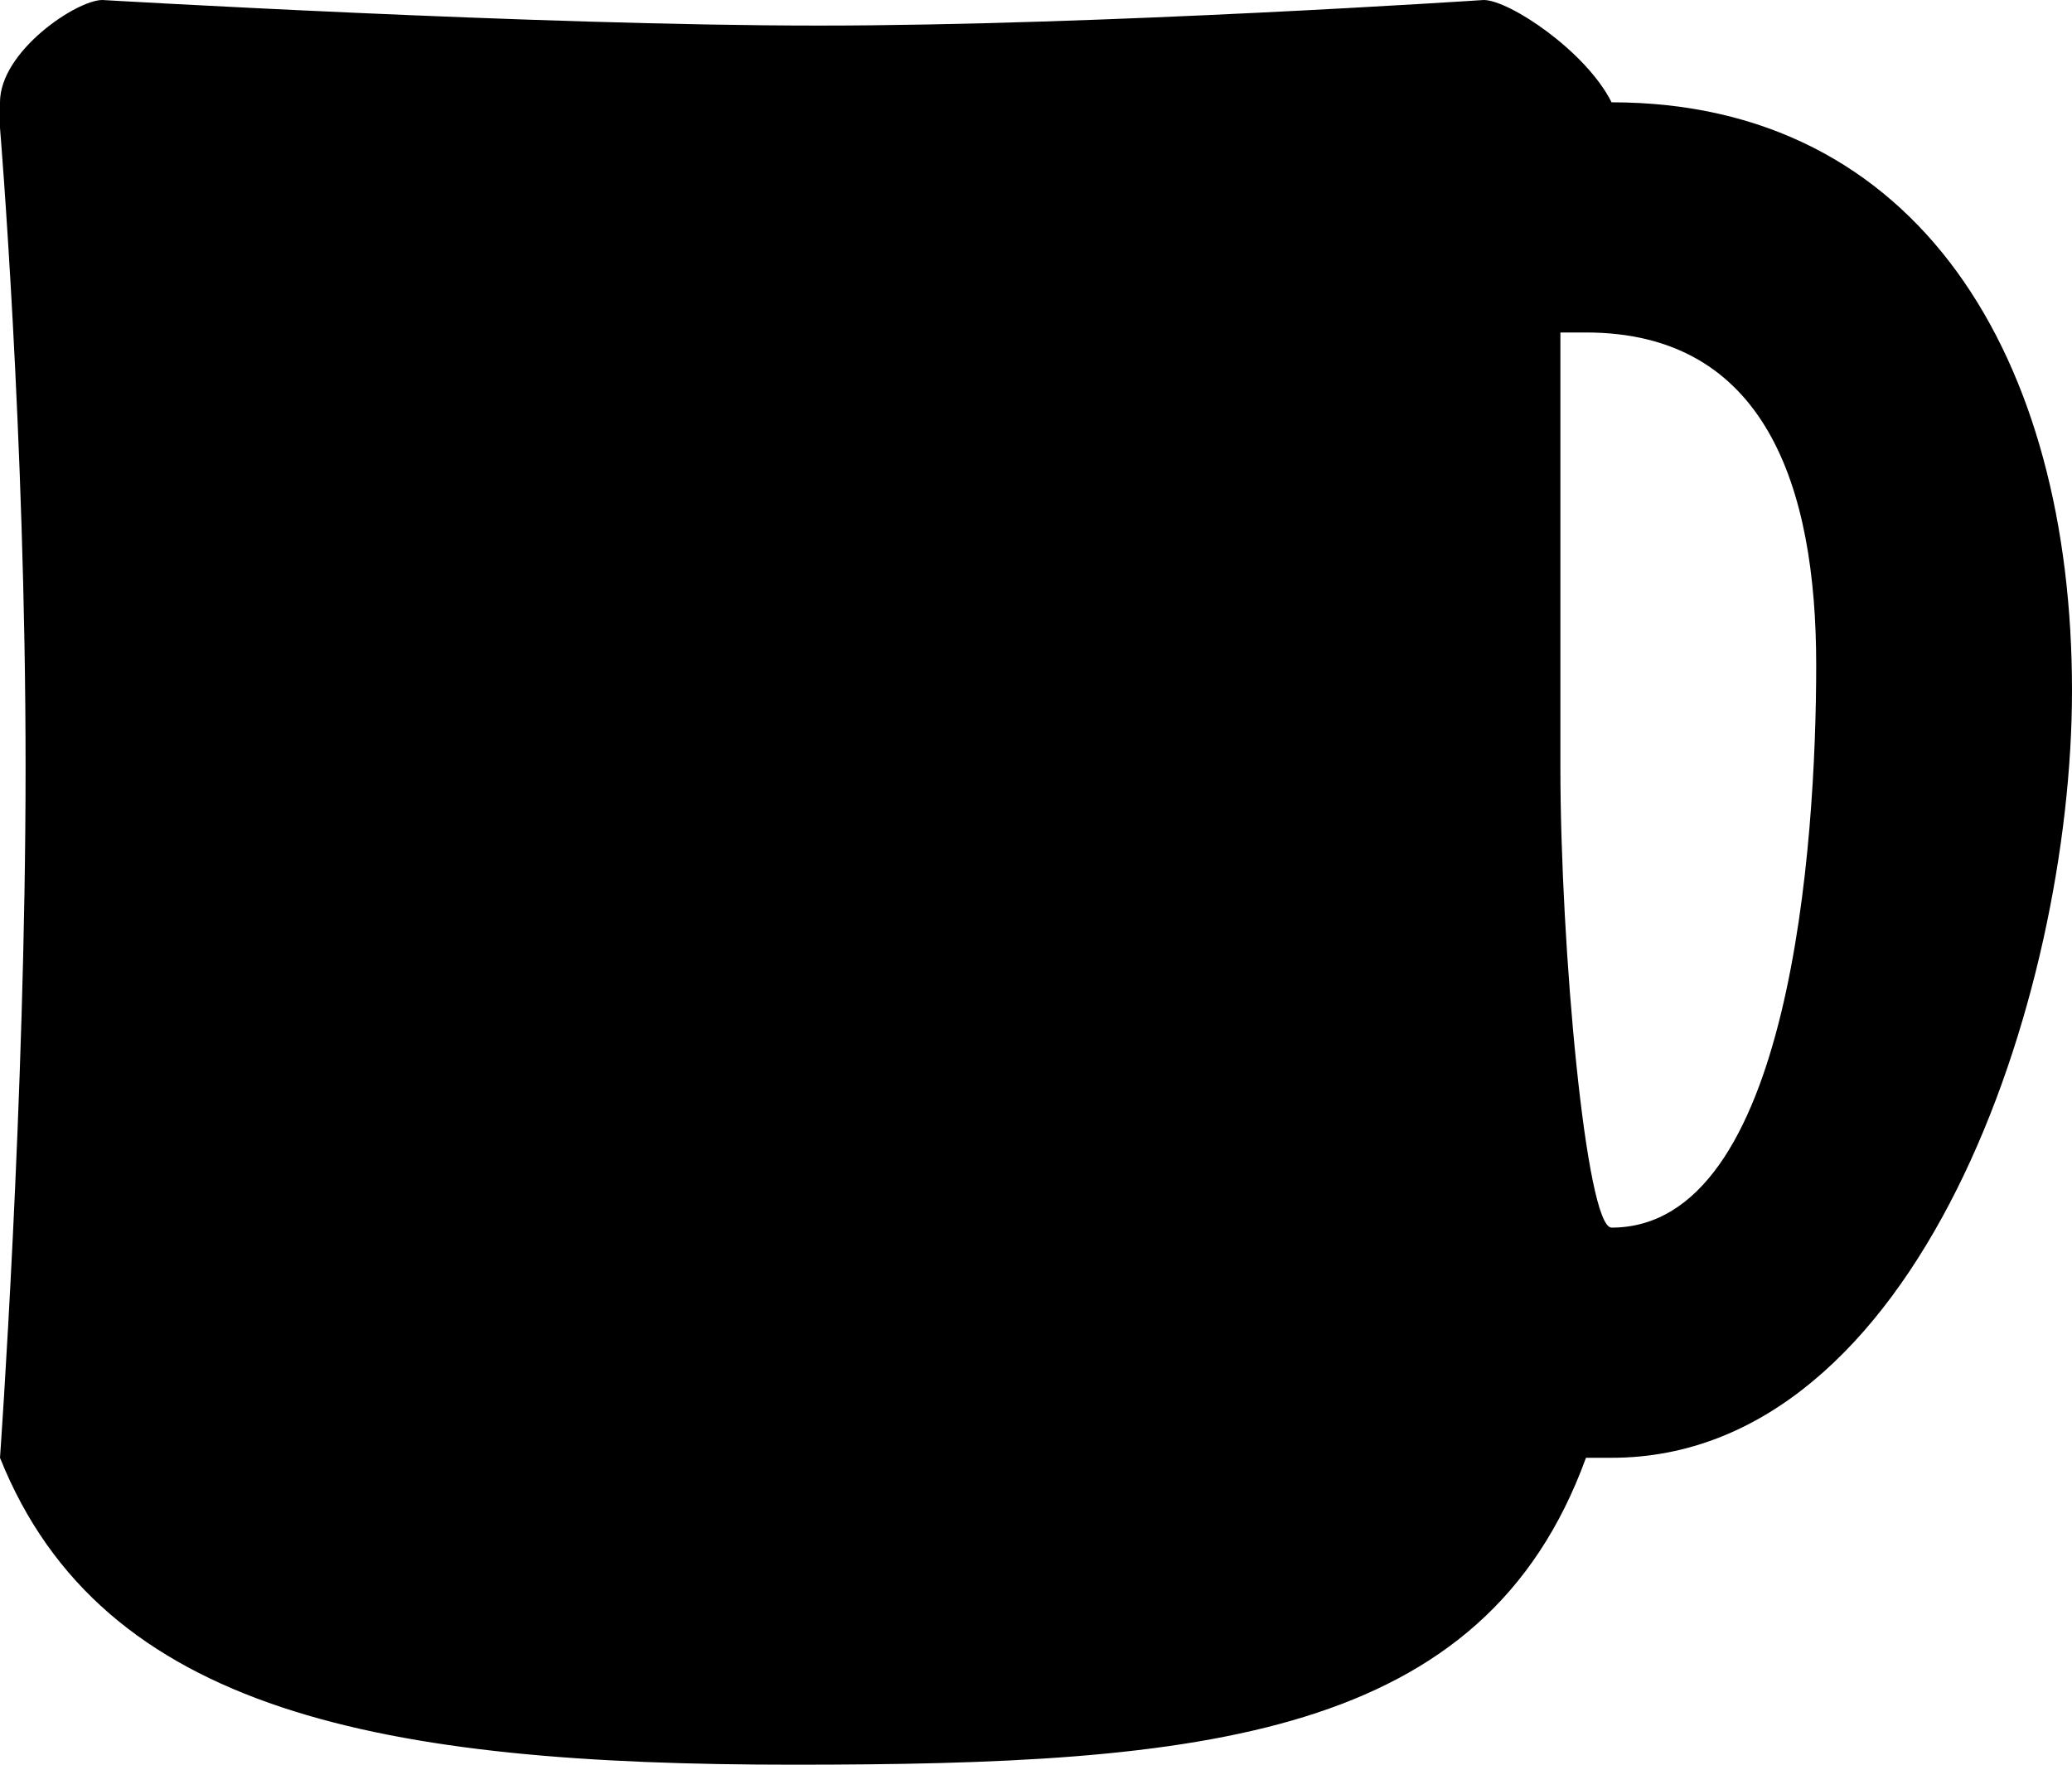
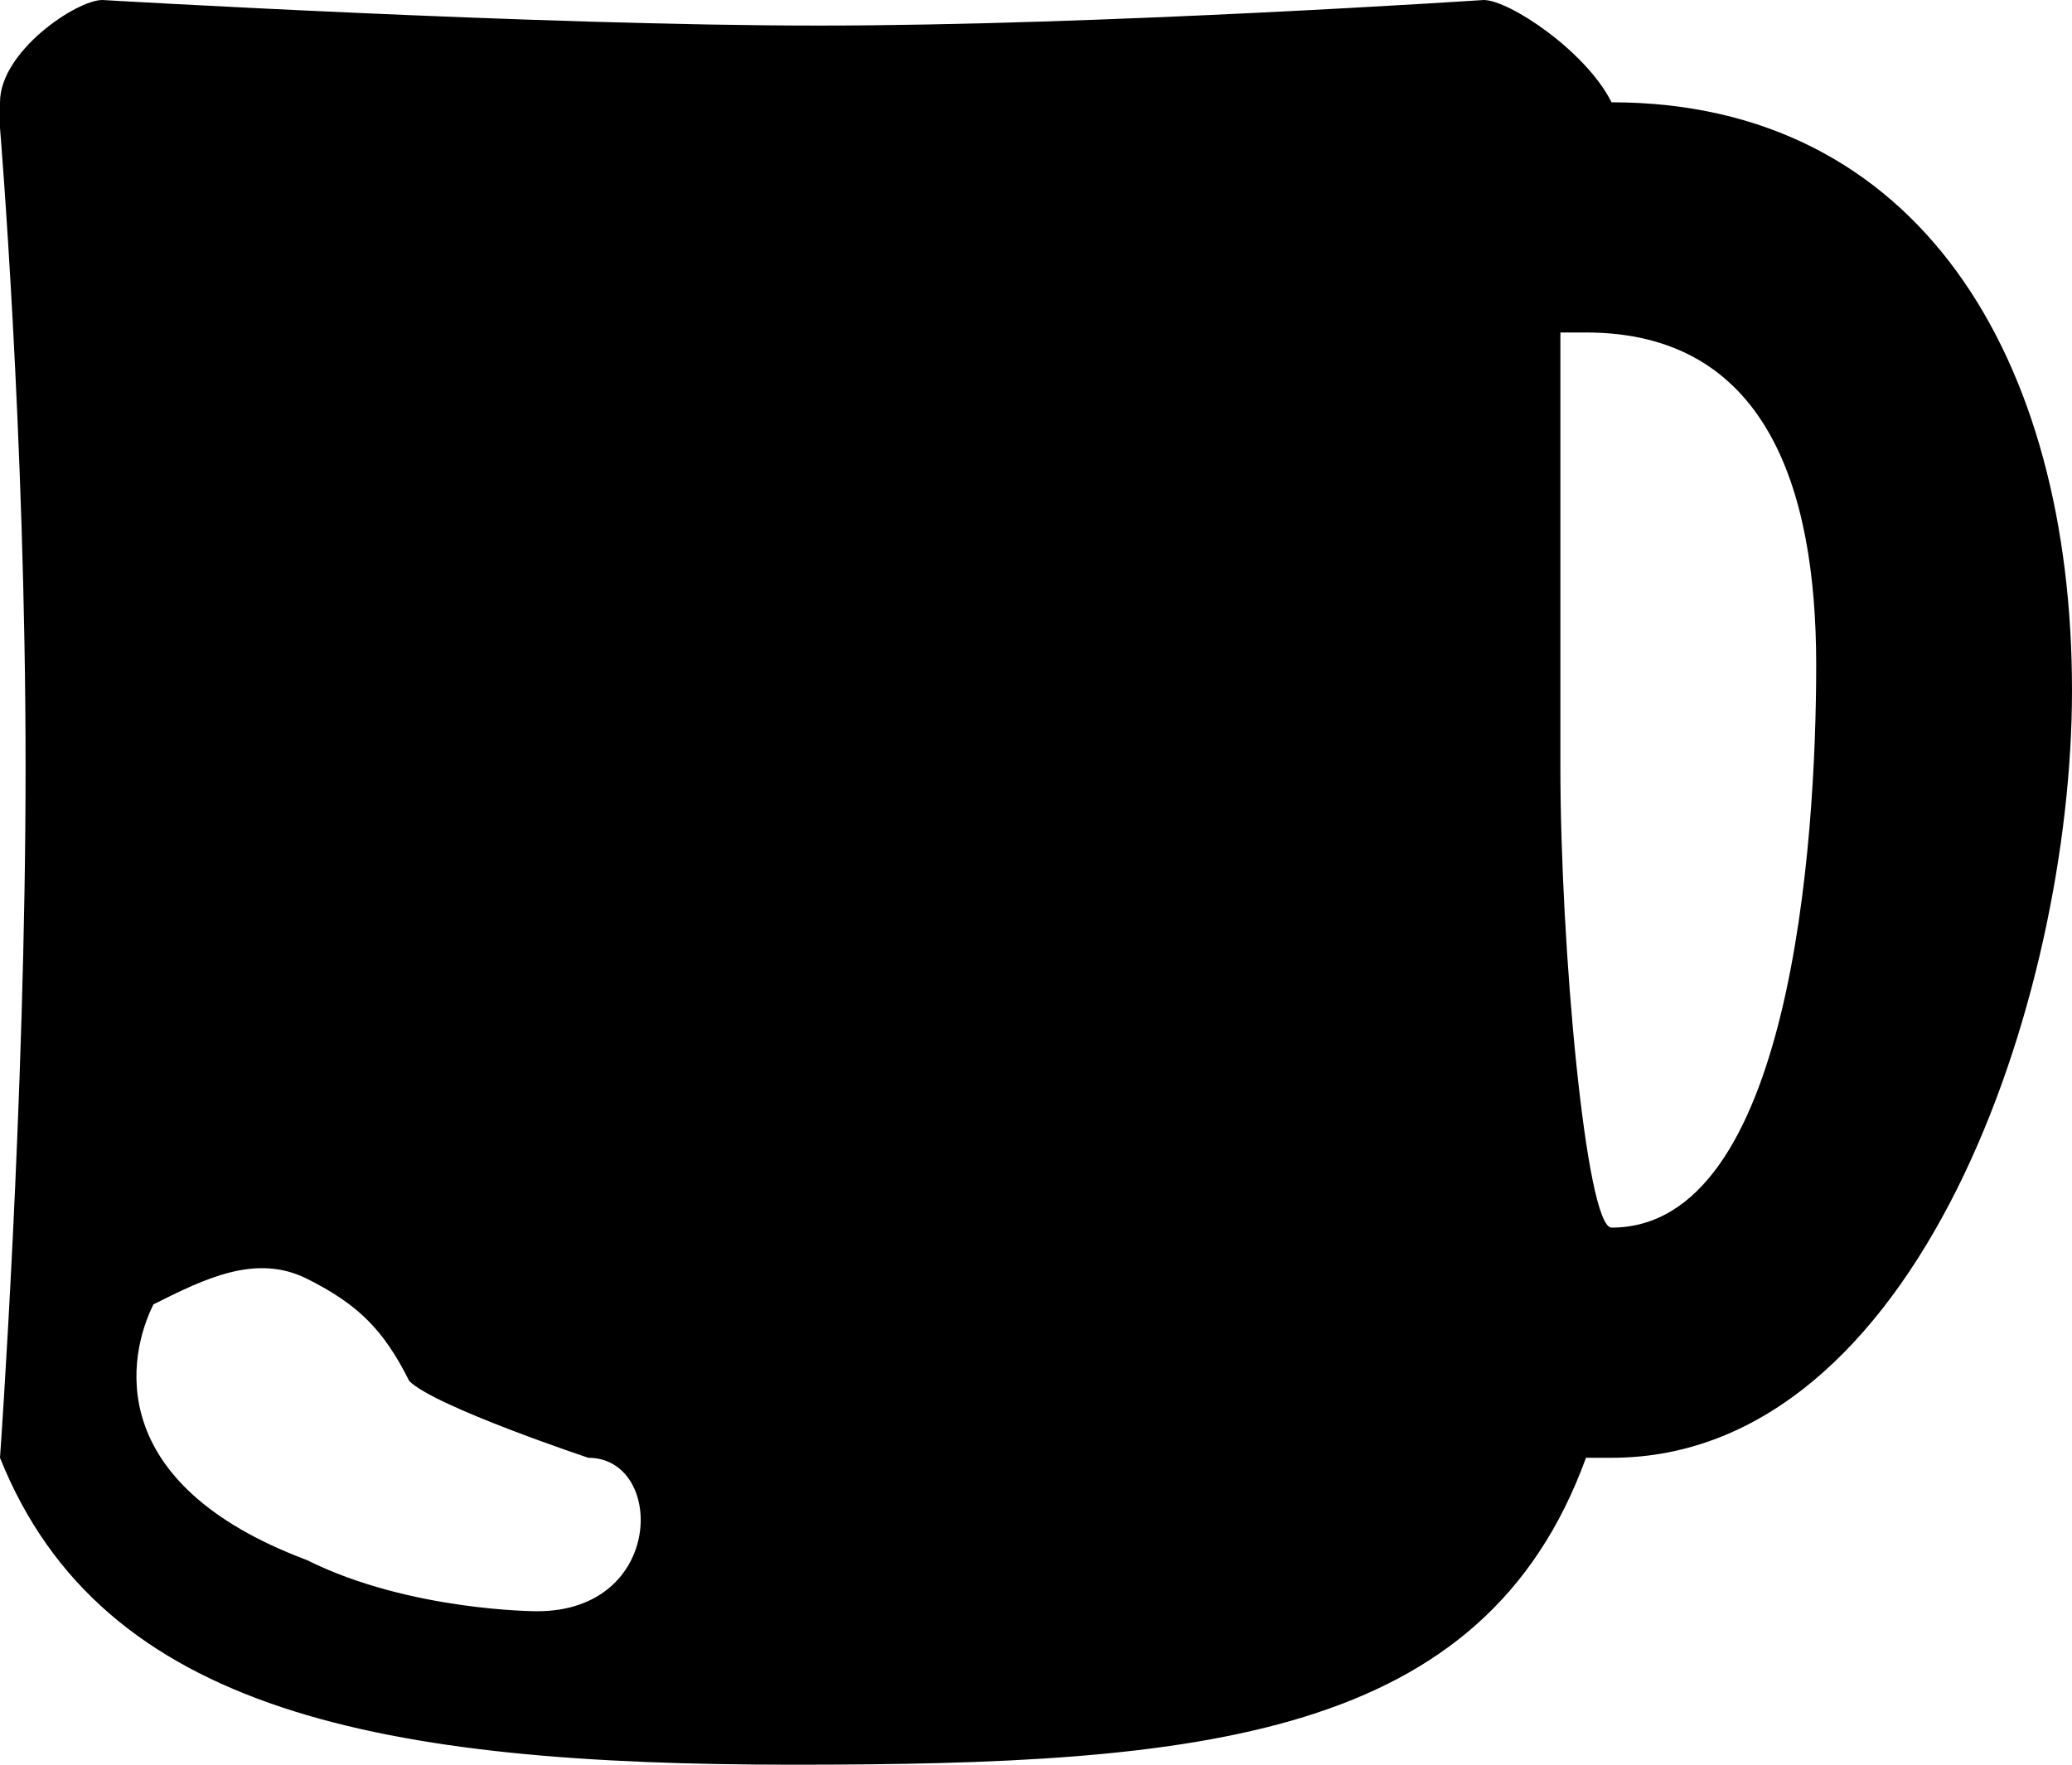
<svg xmlns="http://www.w3.org/2000/svg" version="1.1" id="Layer_1" x="0px" y="0px" viewBox="0 0 8.1 6.9" style="enable-background:new 0 0 8.1 6.9;" xml:space="preserve">
-   <path d="M6.3,0.4C6.2,0.4,6.2,0.4,6.3,0.4L6.3,0.4C6.2,0.2,5.9,0,5.8,0c0,0-1.5,0.1-2.6,0.1S0.4,0,0.4,0C0.3,0,0,0.2,0,0.4v0.1  c0,0,0.1,1.2,0.1,2.5S0,5.7,0,5.7c0.4,1,1.5,1.2,3.1,1.2c1.6,0,2.7-0.1,3.1-1.2v0c0,0,0.1,0,0.1,0c1.2,0,1.8-1.8,1.8-3  C8.1,1.4,7.5,0.4,6.3,0.4z M6.3,4.8C6.2,4.8,6.2,4.8,6.3,4.8C6.2,4.8,6.1,3.7,6.1,3s0-1.7,0-1.7c0,0,0,0,0.1,0  c0.7,0,0.9,0.6,0.9,1.3S7,4.8,6.3,4.8z" />
+   <path d="M6.3,0.4C6.2,0.2,5.9,0,5.8,0c0,0-1.5,0.1-2.6,0.1C2.1,0.1,0.4,0,0.4,0C0.3,0,0,0.2,0,0.4v0.1c0,0,0.1,1.2,0.1,2.5  C0.1,4.3,0,5.7,0,5.7c0.4,1,1.5,1.2,3.1,1.2c1.6,0,2.7-0.1,3.1-1.2h0.1c1.2,0,1.8-1.8,1.8-3C8.1,1.4,7.5,0.4,6.3,0.4z M2.1,6.3  c0,0-0.5,0-0.9-0.2c-0.8-0.3-0.7-0.8-0.6-1C0.8,5,1,4.9,1.2,5c0.2,0.1,0.3,0.2,0.4,0.4c0.1,0.1,0.7,0.3,0.7,0.3  C2.6,5.7,2.6,6.3,2.1,6.3z M6.3,4.8C6.2,4.8,6.1,3.7,6.1,3c0-0.7,0-1.7,0-1.7s0,0,0.1,0c0.7,0,0.9,0.6,0.9,1.3S7,4.8,6.3,4.8z" />
</svg>
